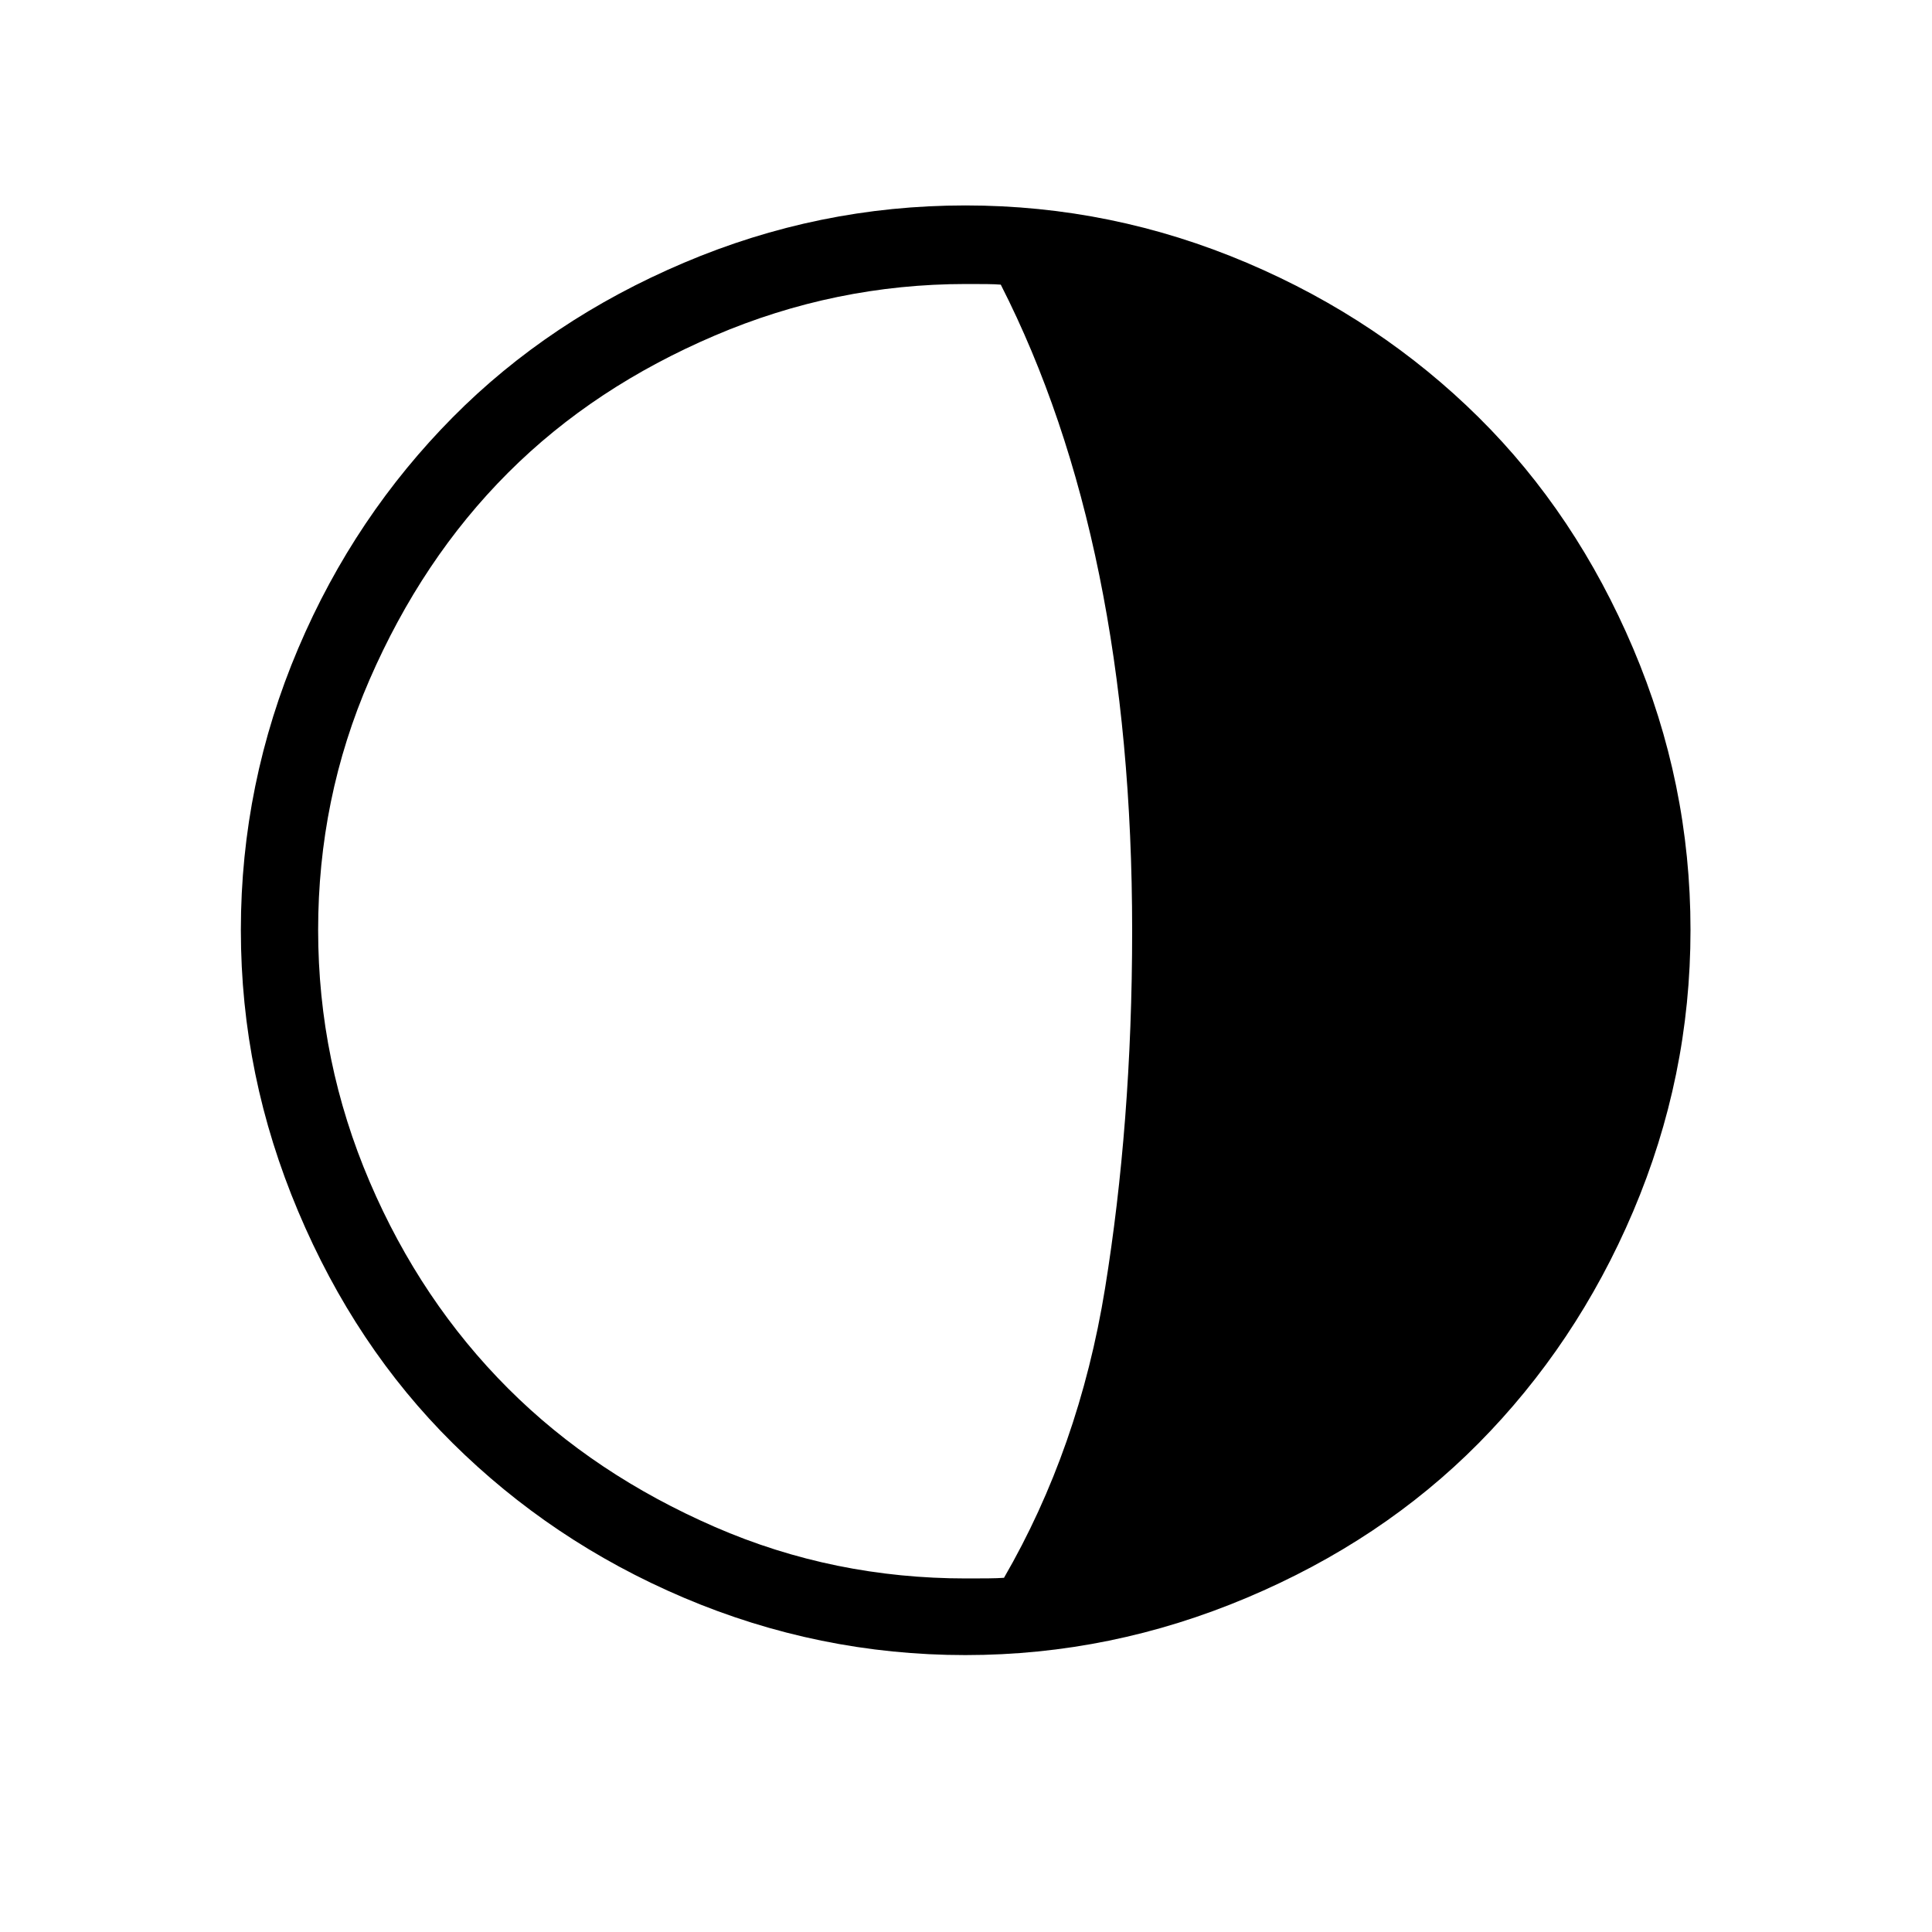
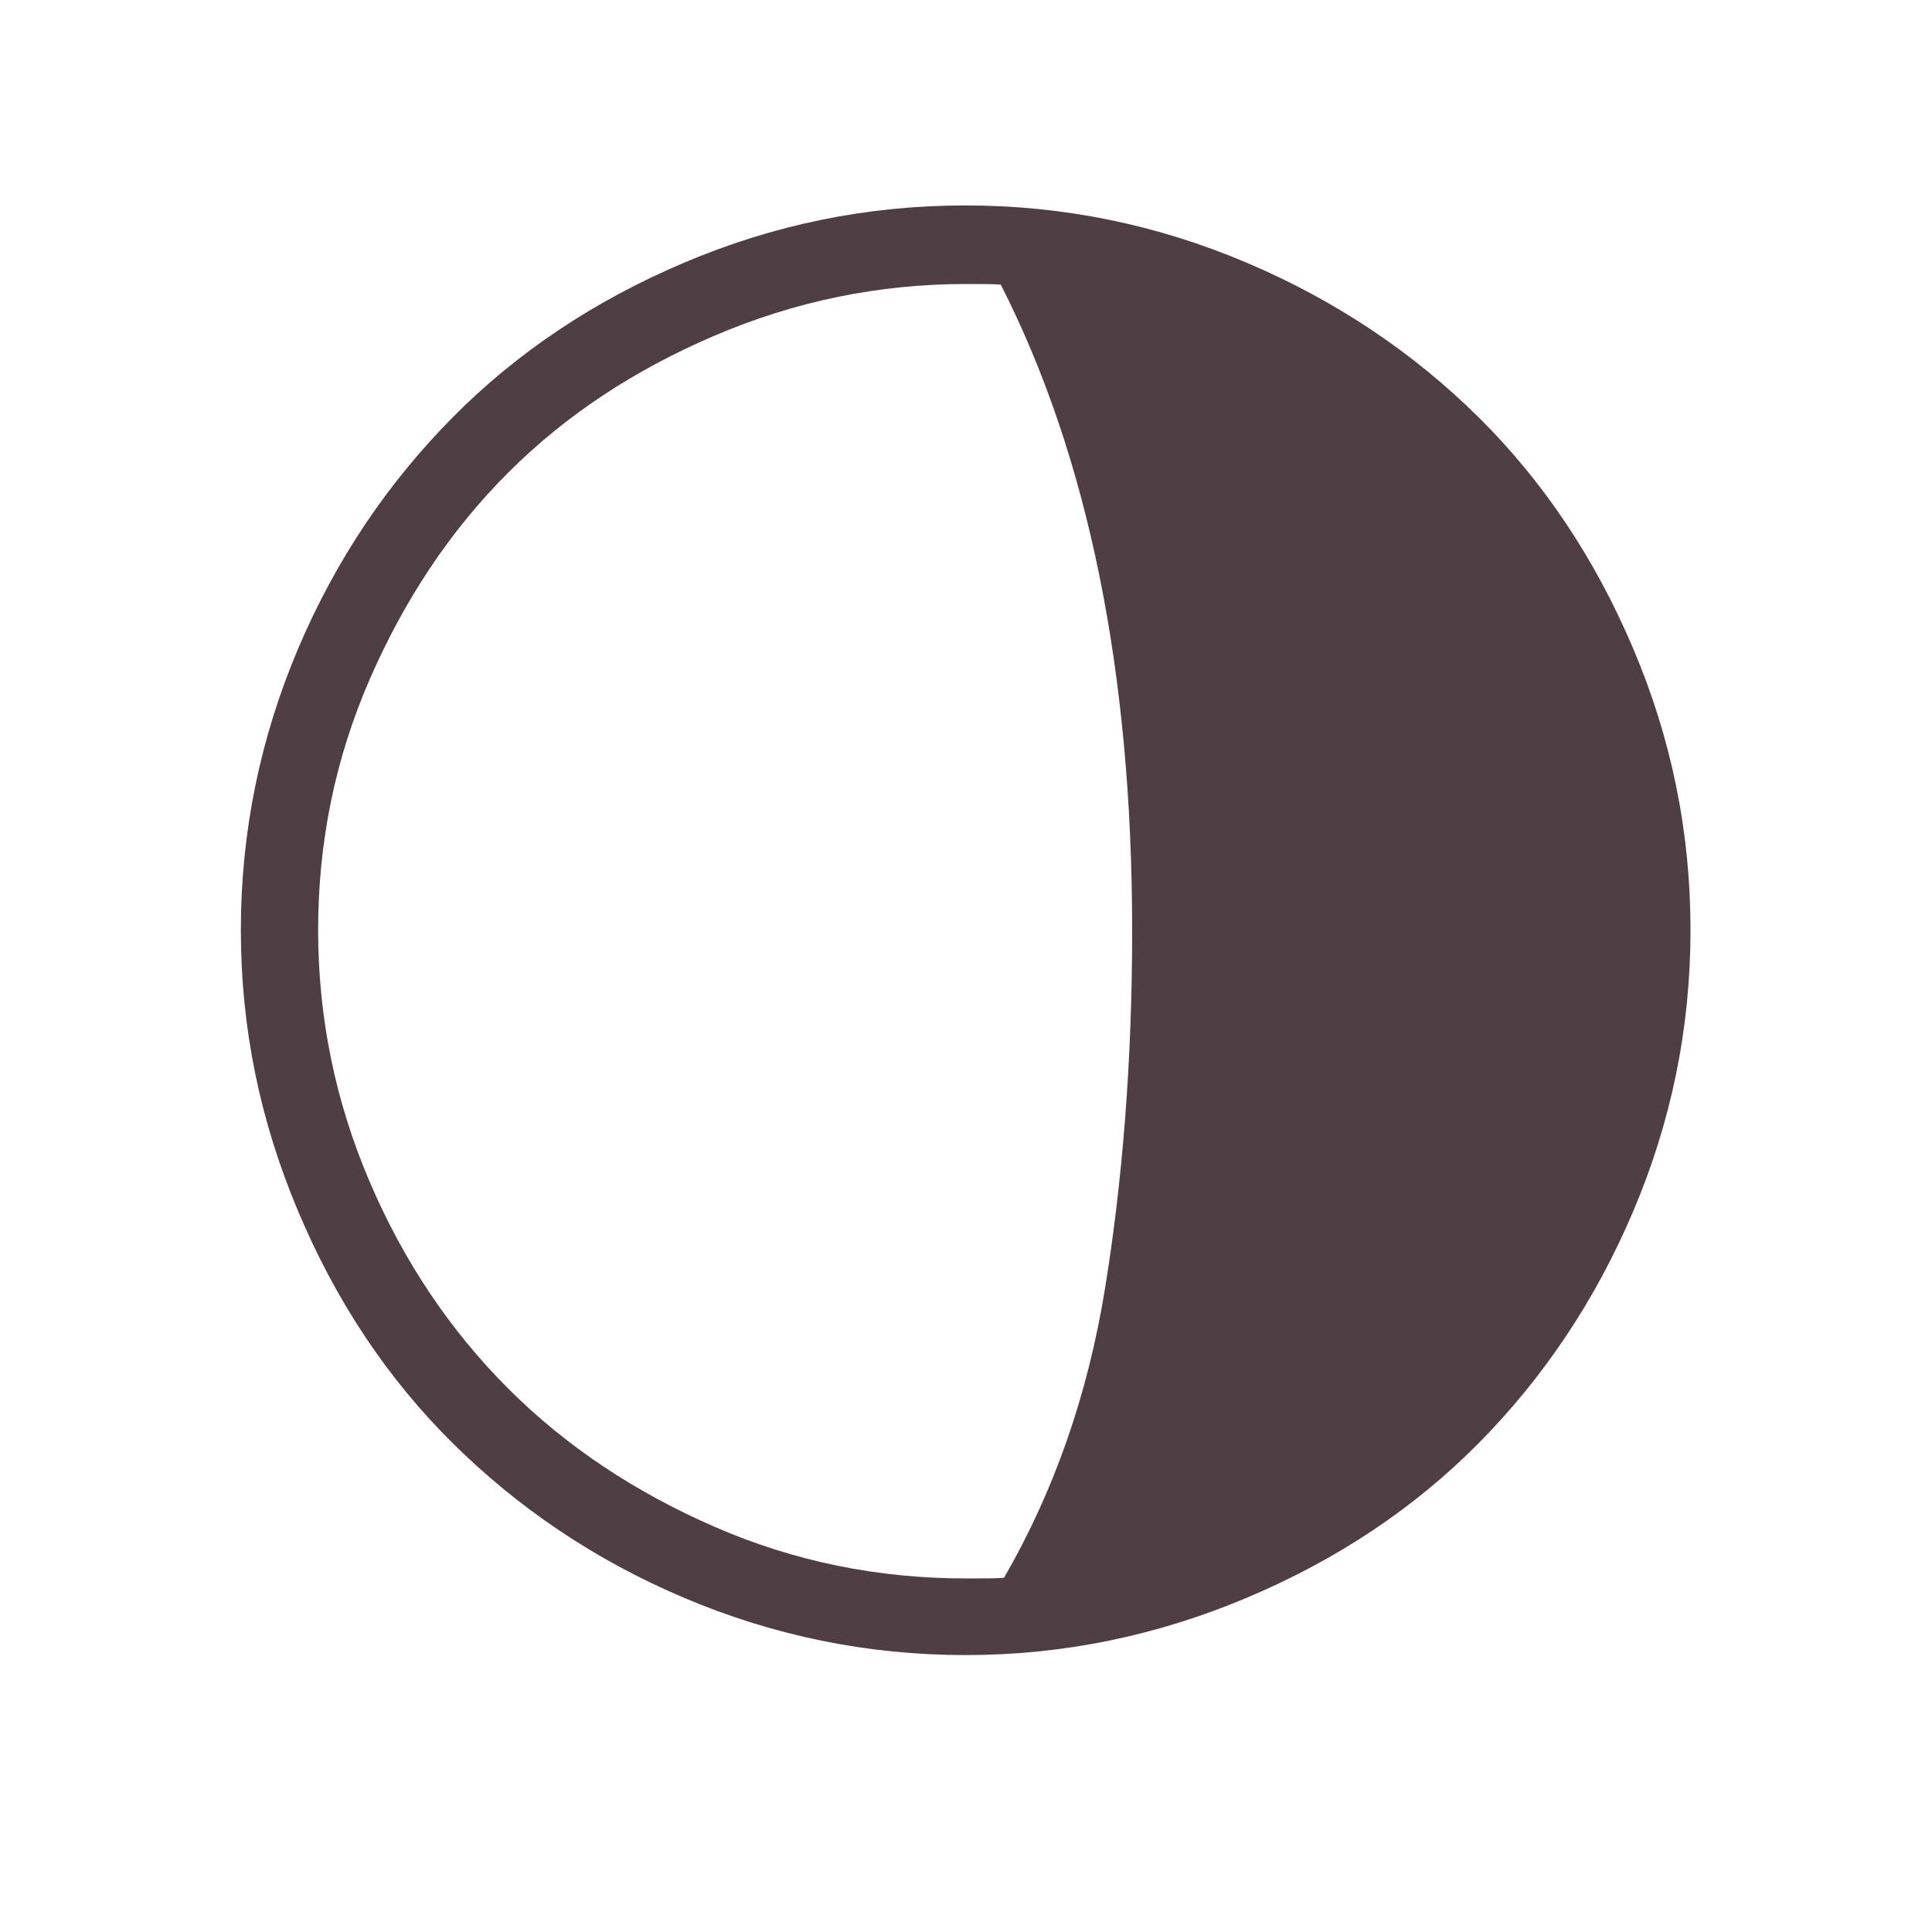
- <svg xmlns="http://www.w3.org/2000/svg" version="1.1" id="Layer_1" x="0px" y="0px" viewBox="0 0 30 30" style="enable-background:new 0 0 30 30;" xml:space="preserve">
+ <svg xmlns="http://www.w3.org/2000/svg" fill="#4F3E44" version="1.1" id="Layer_1" x="0px" y="0px" viewBox="0 0 30 30" style="enable-background:new 0 0 30 30;" xml:space="preserve">
  <path d="M3.74,14.44c0-1.52,0.3-2.98,0.89-4.37s1.4-2.58,2.4-3.59s2.2-1.81,3.59-2.4s2.84-0.89,4.37-0.89s2.98,0.3,4.37,0.89  s2.59,1.4,3.6,2.4s1.81,2.2,2.4,3.59s0.89,2.84,0.89,4.37s-0.3,2.98-0.89,4.37s-1.4,2.59-2.4,3.6s-2.2,1.81-3.6,2.4  s-2.85,0.89-4.37,0.89s-2.98-0.3-4.37-0.89s-2.58-1.4-3.59-2.4s-1.81-2.2-2.4-3.6S3.74,15.97,3.74,14.44z M4.94,14.44  c0,1.37,0.27,2.67,0.8,3.91s1.25,2.31,2.15,3.21s1.97,1.61,3.21,2.15s2.54,0.8,3.9,0.8c0.26,0,0.46,0,0.59-0.01  c0.77-1.33,1.3-2.83,1.57-4.5s0.42-3.52,0.42-5.55c0-4.01-0.68-7.36-2.04-10.03c-0.11-0.01-0.29-0.01-0.54-0.01  c-1.36,0-2.66,0.27-3.9,0.8S8.79,6.44,7.89,7.34s-1.61,1.97-2.15,3.21S4.94,13.09,4.94,14.44z" />
</svg>
